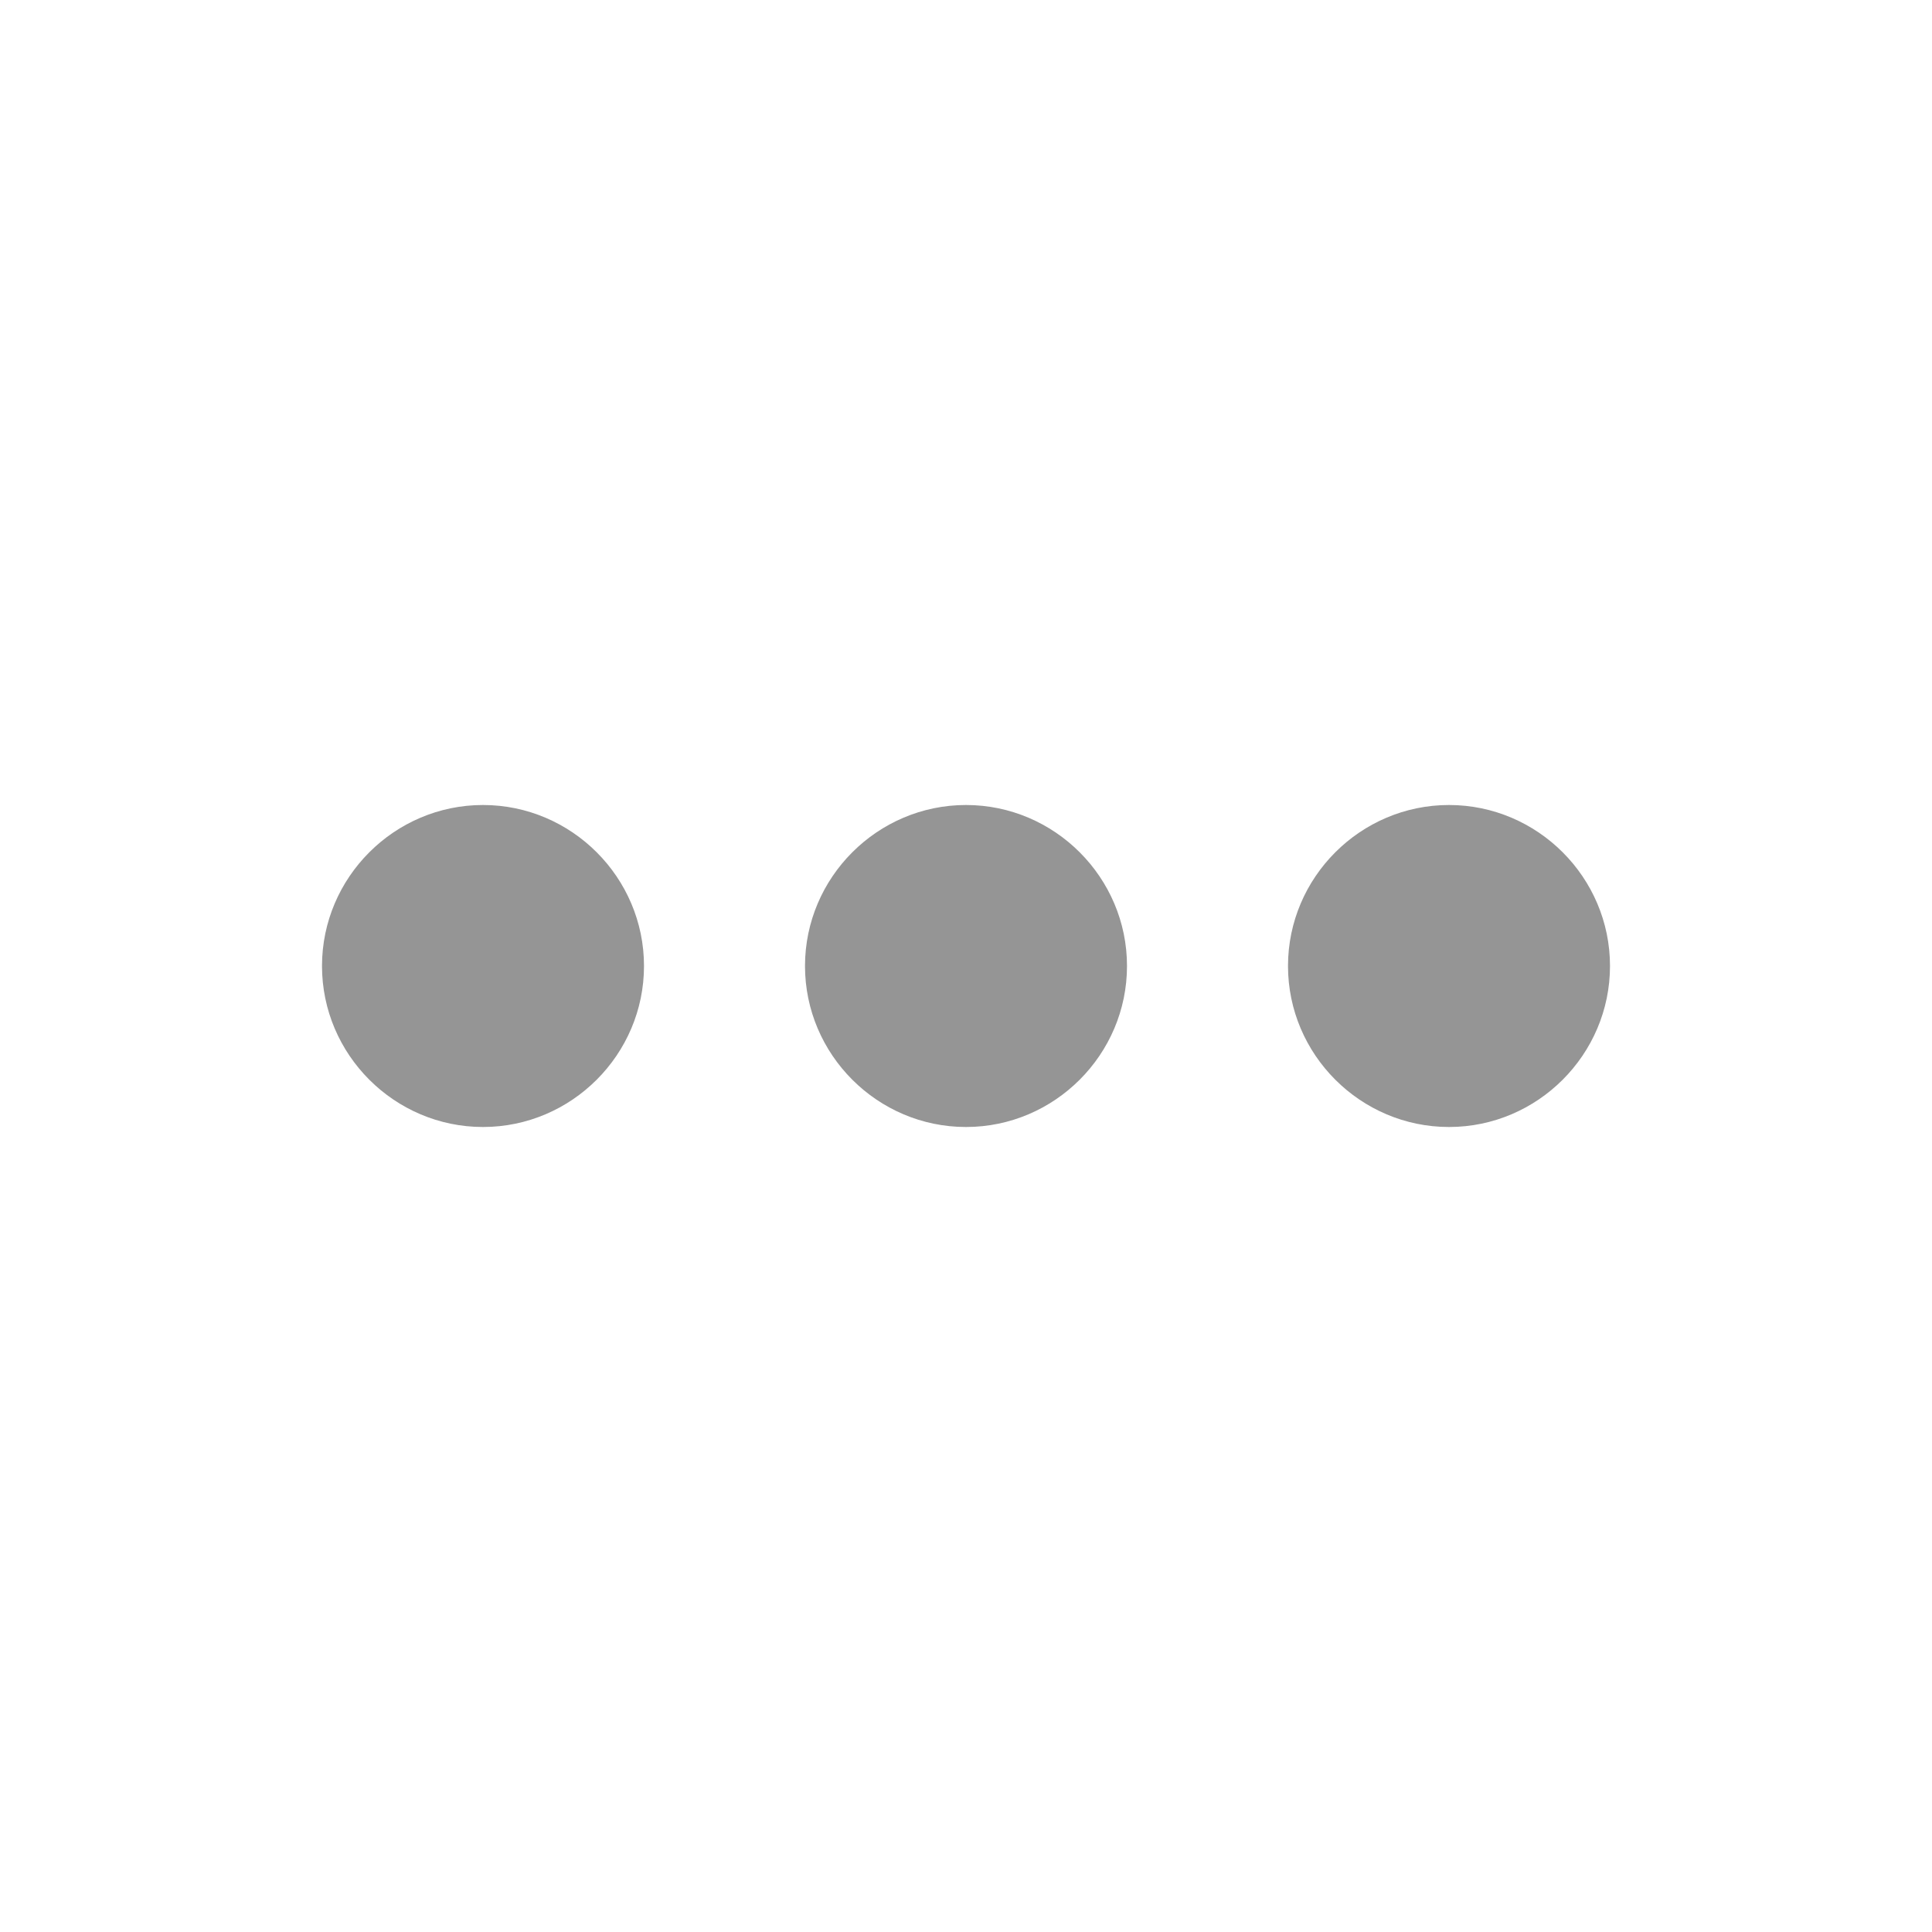
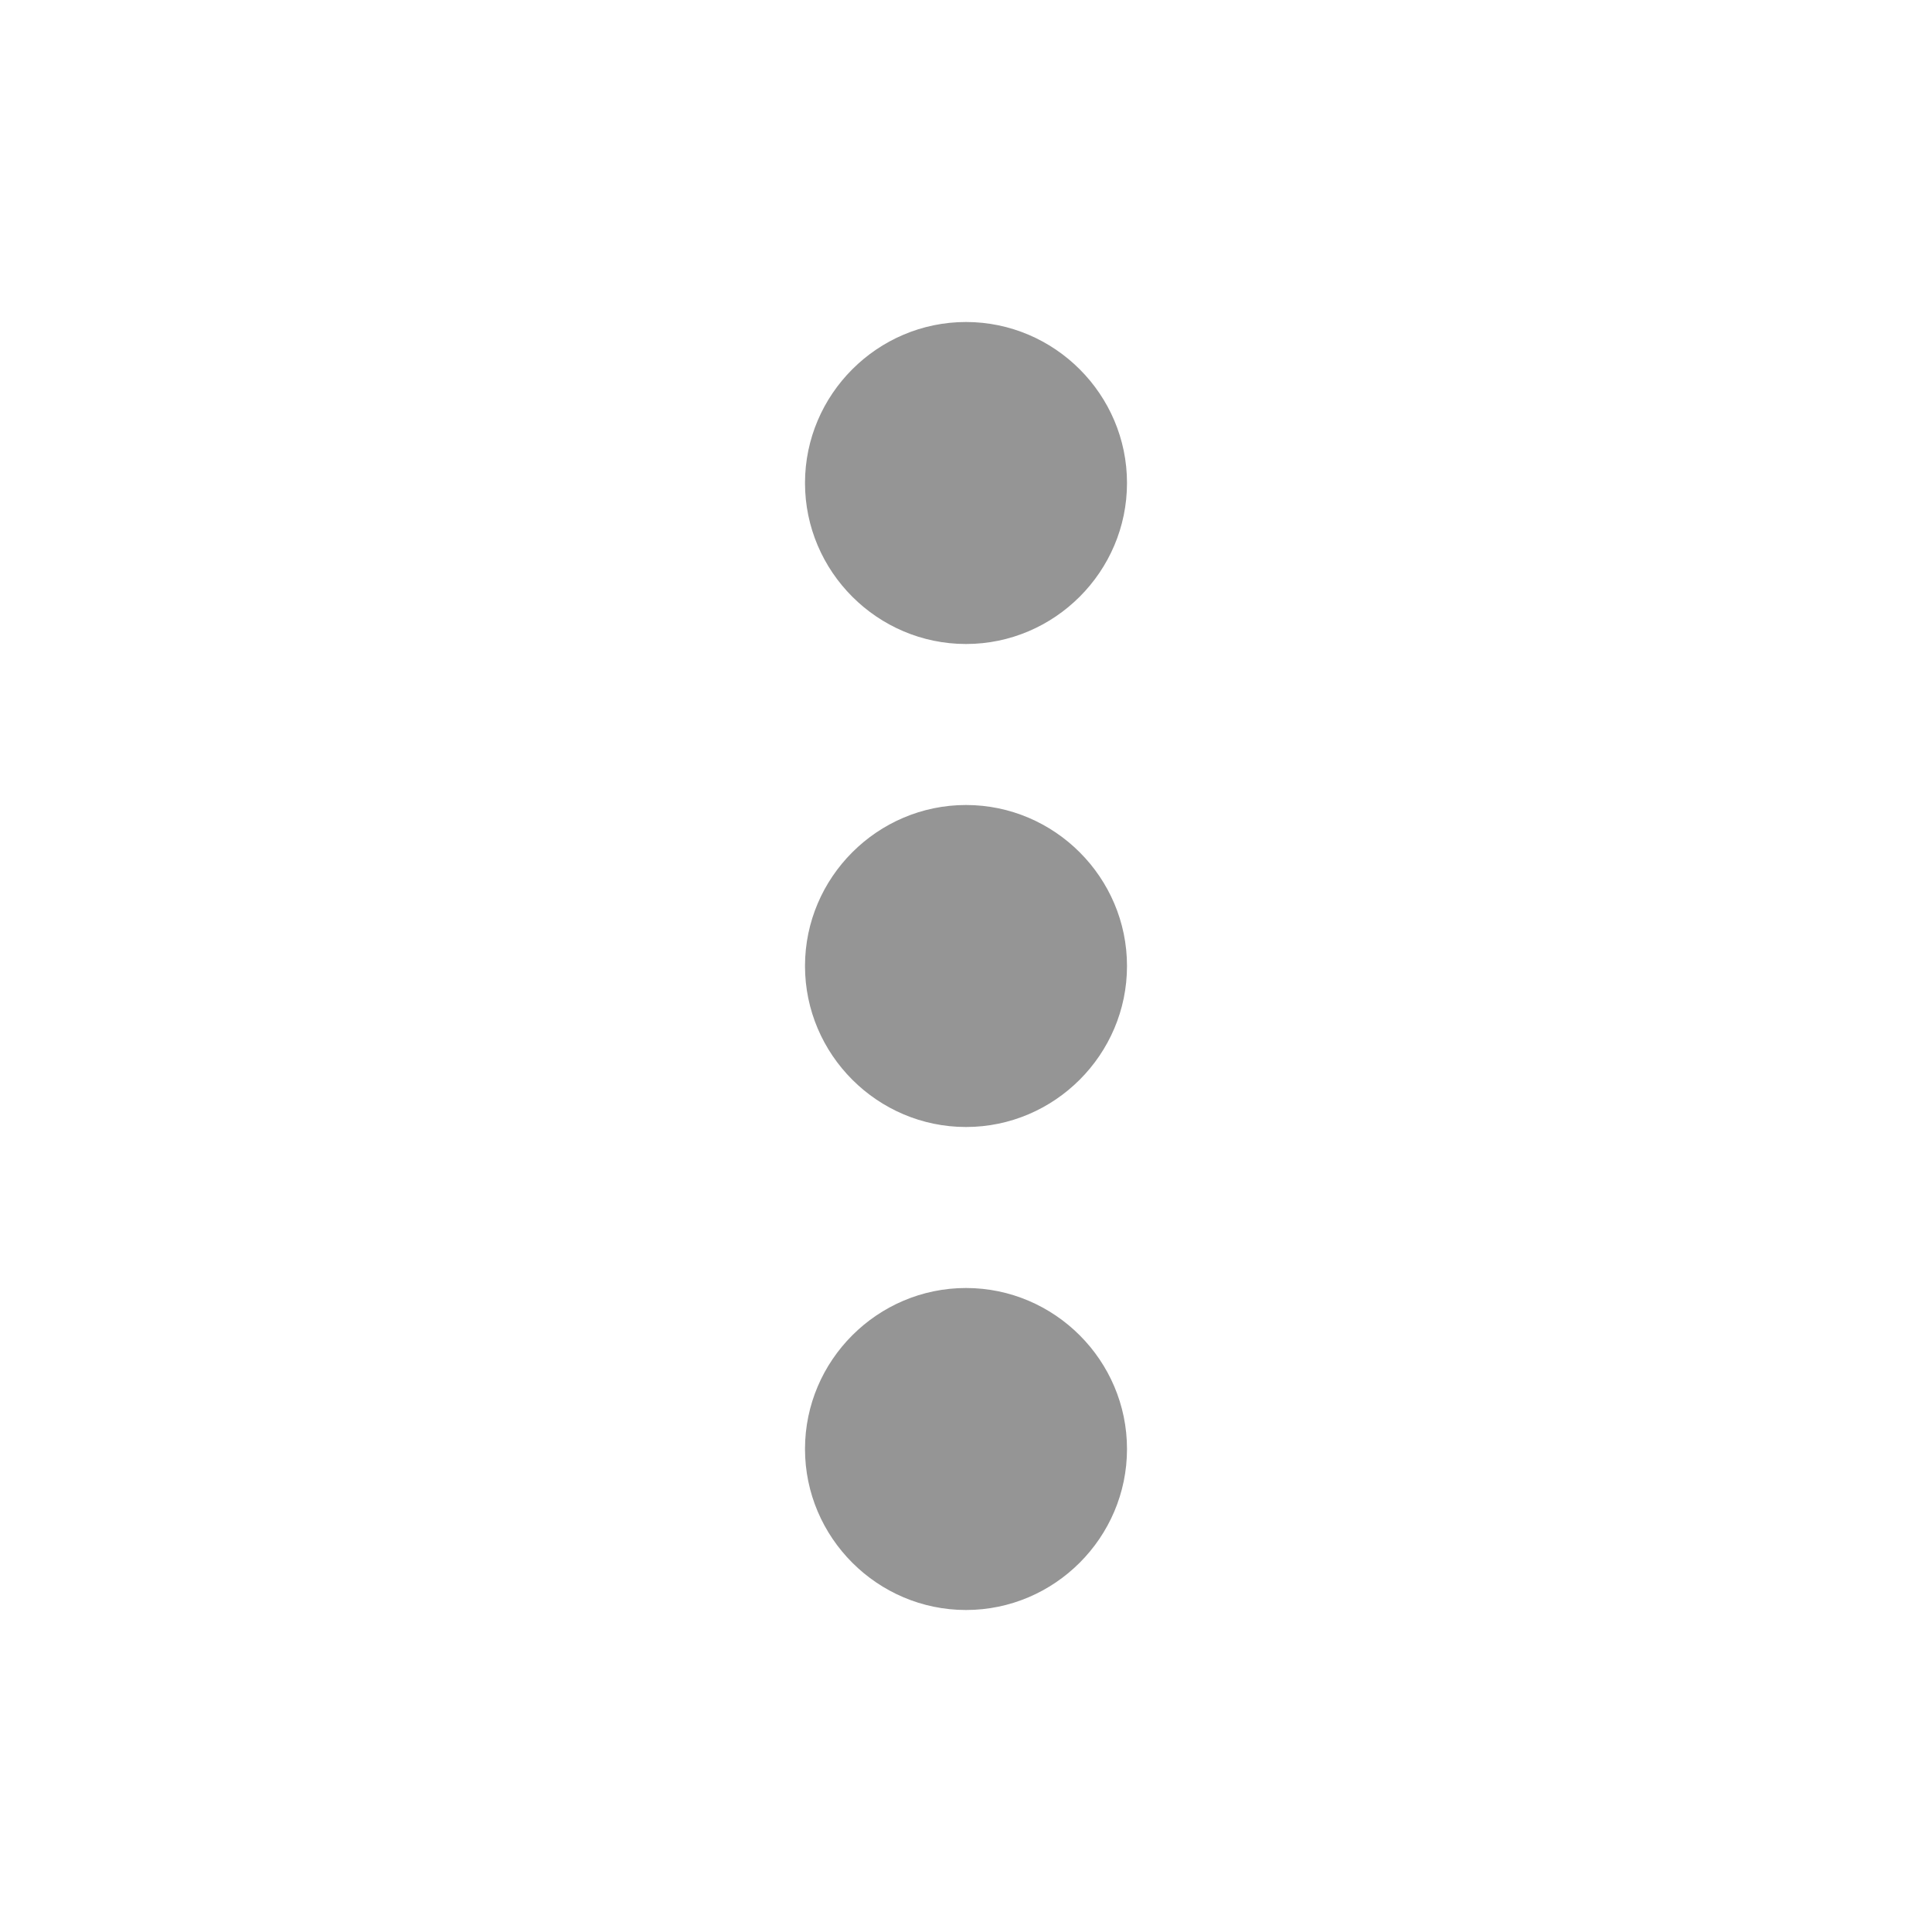
<svg xmlns="http://www.w3.org/2000/svg" fill="#959595" height="24" viewBox="0 0 24 24" width="24">
  <path d="M0 0h24v24H0z" fill="none" />
-   <path d="M6 10c-1.1 0-2 .9-2 2s.9 2 2 2 2-.9 2-2-.9-2-2-2zm12 0c-1.1 0-2 .9-2 2s.9 2 2 2 2-.9 2-2-.9-2-2-2zm-6 0c-1.1 0-2 .9-2 2s.9 2 2 2 2-.9 2-2-.9-2-2-2z" />
+   <path d="M12 8c1.1 0 2-.9 2-2s-.9-2-2-2-2 .9-2 2 .9 2 2 2zm0 2c-1.1 0-2 .9-2 2s.9 2 2 2 2-.9 2-2-.9-2-2-2zm0 6c-1.1 0-2 .9-2 2s.9 2 2 2 2-.9 2-2-.9-2-2-2z" />
</svg>
